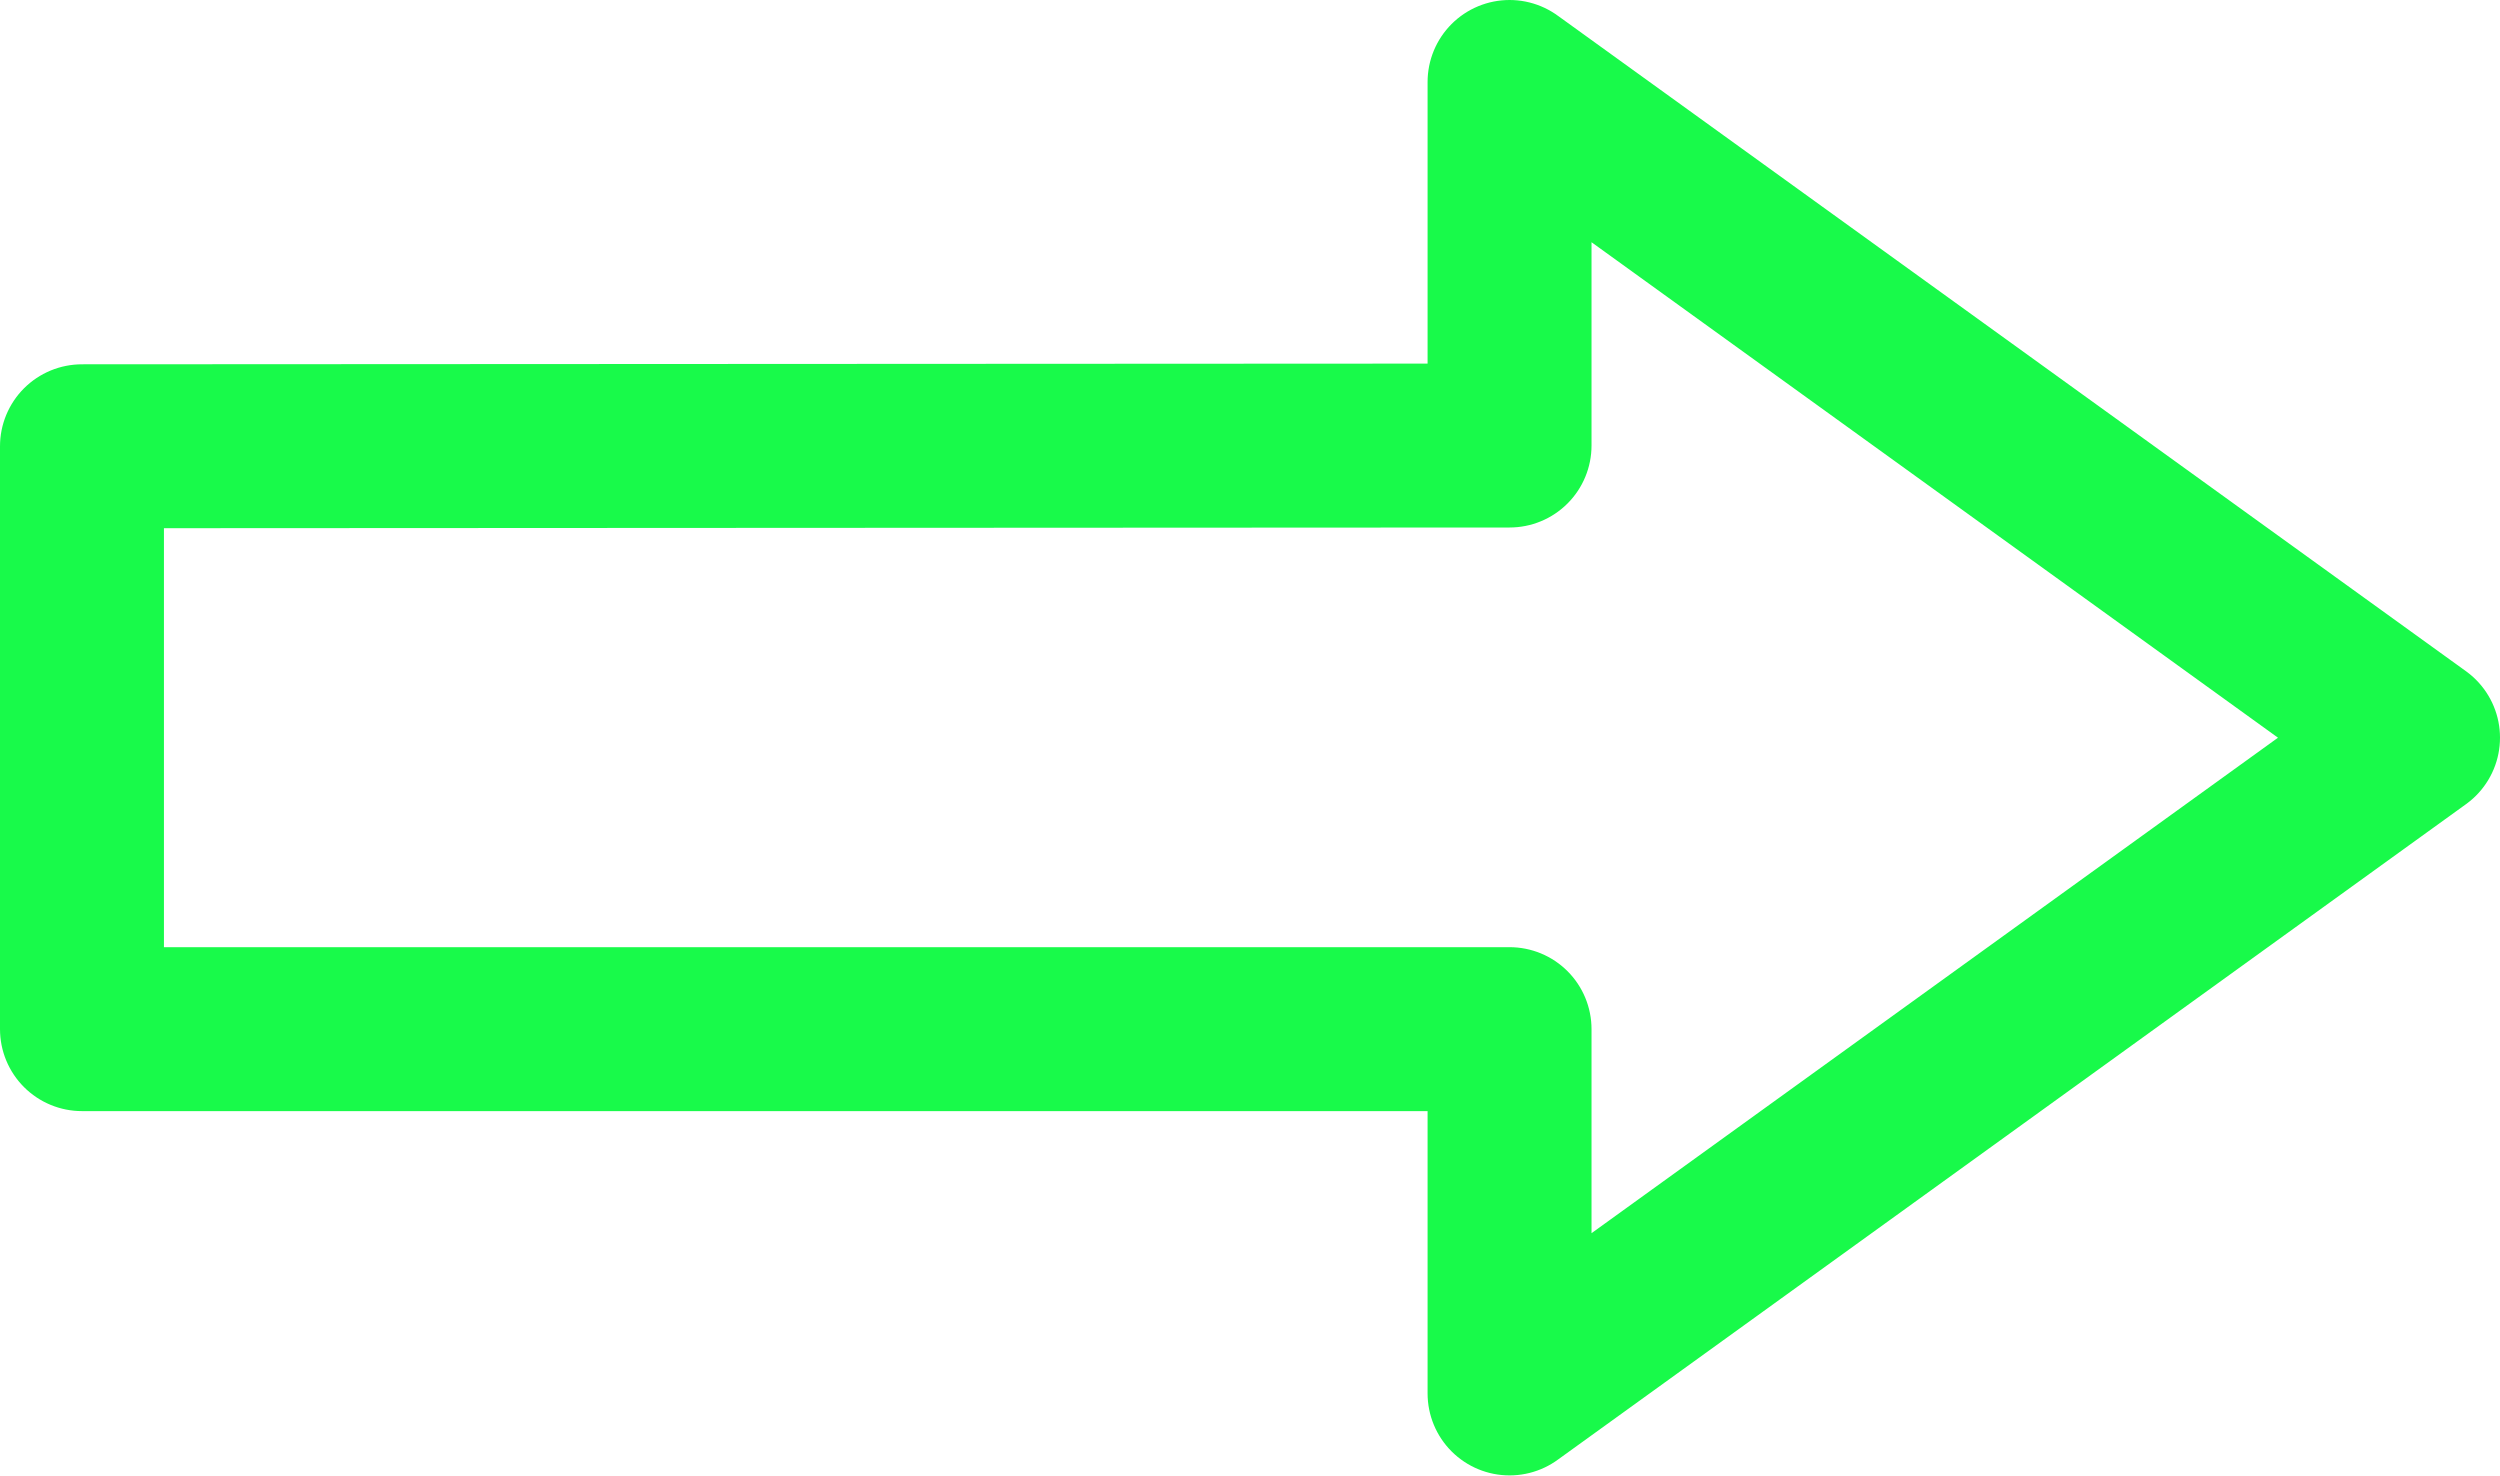
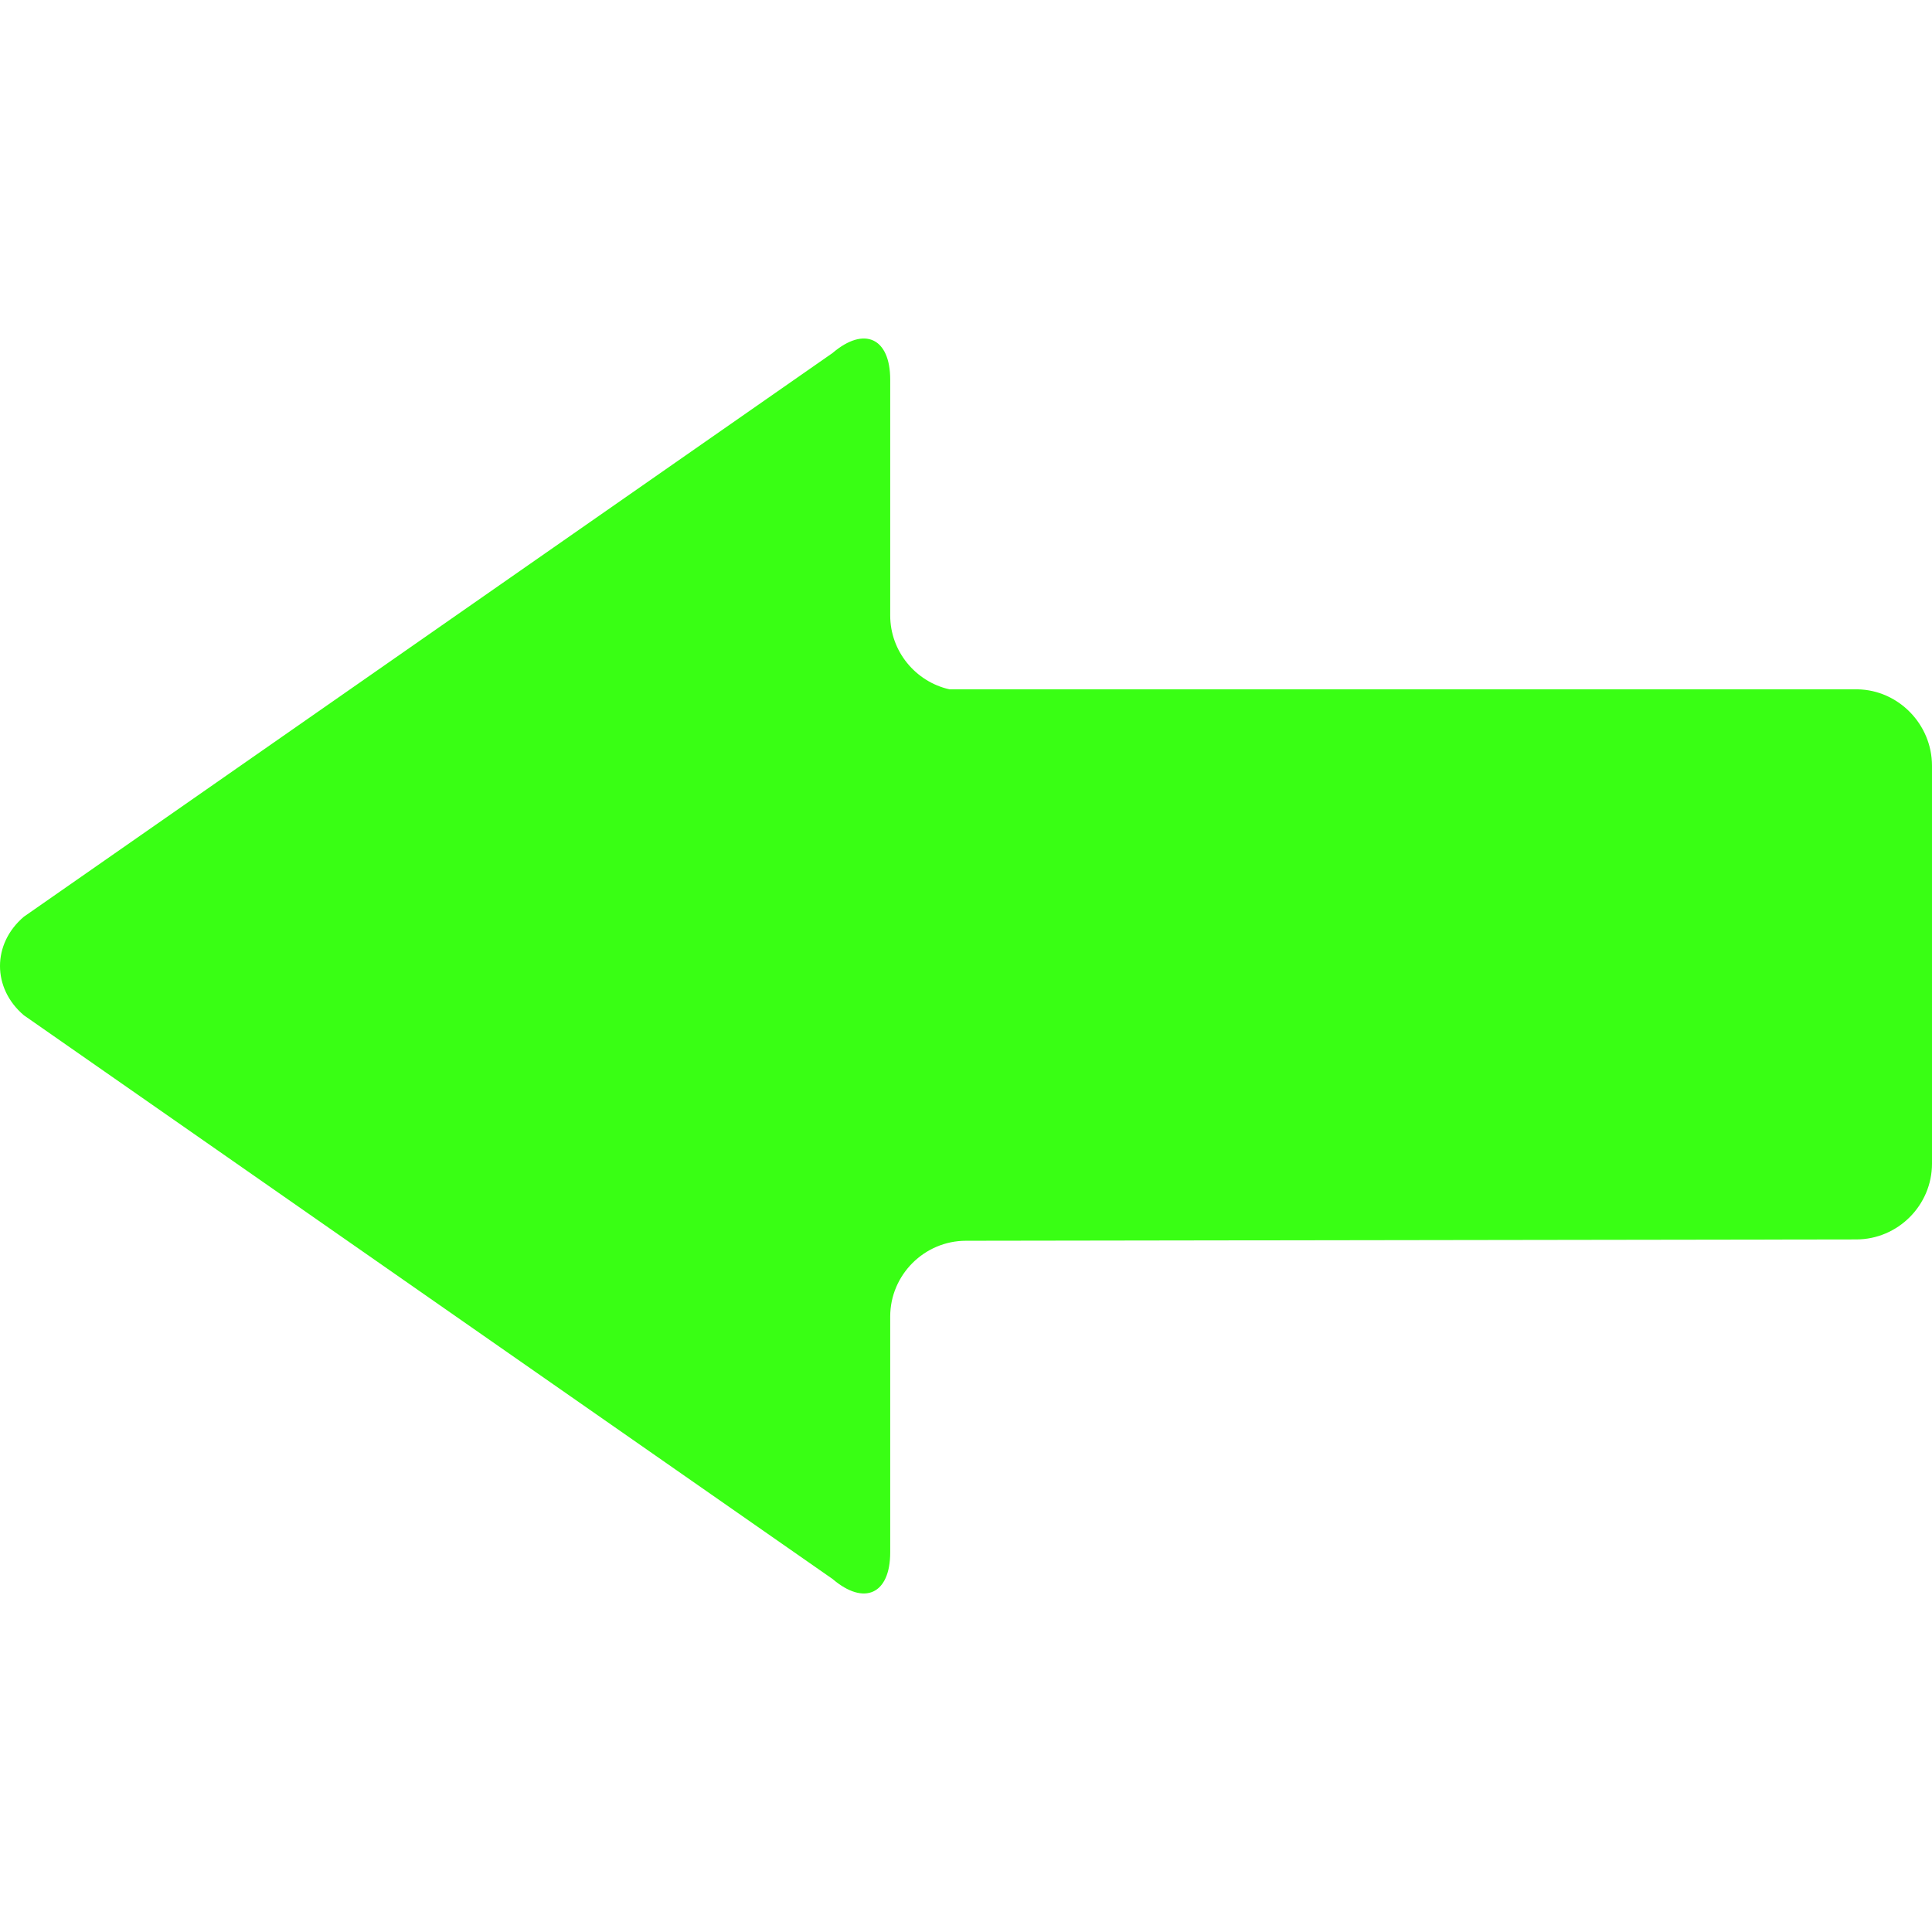
- <svg xmlns="http://www.w3.org/2000/svg" width="61" height="36" viewBox="0 0 61 36" fill="none">
-   <path d="M59 18L36.833 2V10.871L2 10.889V25.111H36.833V34L59 18Z" stroke="#18FA4A" stroke-width="4" stroke-linecap="round" stroke-linejoin="round" />
+ <svg xmlns="http://www.w3.org/2000/svg" version="1.1" id="Capa_1" x="0px" y="0px" width="401.949px" height="401.949px" viewBox="0 0 401.949 401.949" style="enable-background:new 0 0 401.949 401.949;" xml:space="preserve">
+   <g>
+     <g>
+       <g id="Layer_5_54_">
+         <path fill="#39FF14" d="M401.947,159.301c0-8.583-6.949-15.742-15.497-15.889l0,0H197.515c-7.021-1.589-12.309-7.886-12.309-15.369V78.976     c0-8.675-5.397-11.163-11.993-5.535L4.948,190.735c-6.598,5.634-6.598,14.847,0,20.479l168.262,117.29     c6.599,5.632,11.996,3.146,11.996-5.528v-49.067c0-8.673,7.097-15.771,15.771-15.771l185.201-0.276     c8.676-0.004,15.771-7.101,15.771-15.771L401.947,159.301z" />
+       </g>
+     </g>
+   </g>
+   <g>
+ </g>
+   <g>
+ </g>
+   <g>
+ </g>
+   <g>
+ </g>
+   <g>
+ </g>
+   <g>
+ </g>
+   <g>
+ </g>
+   <g>
+ </g>
+   <g>
+ </g>
+   <g>
+ </g>
+   <g>
+ </g>
+   <g>
+ </g>
+   <g>
+ </g>
+   <g>
+ </g>
+   <g>
+ </g>
</svg>
